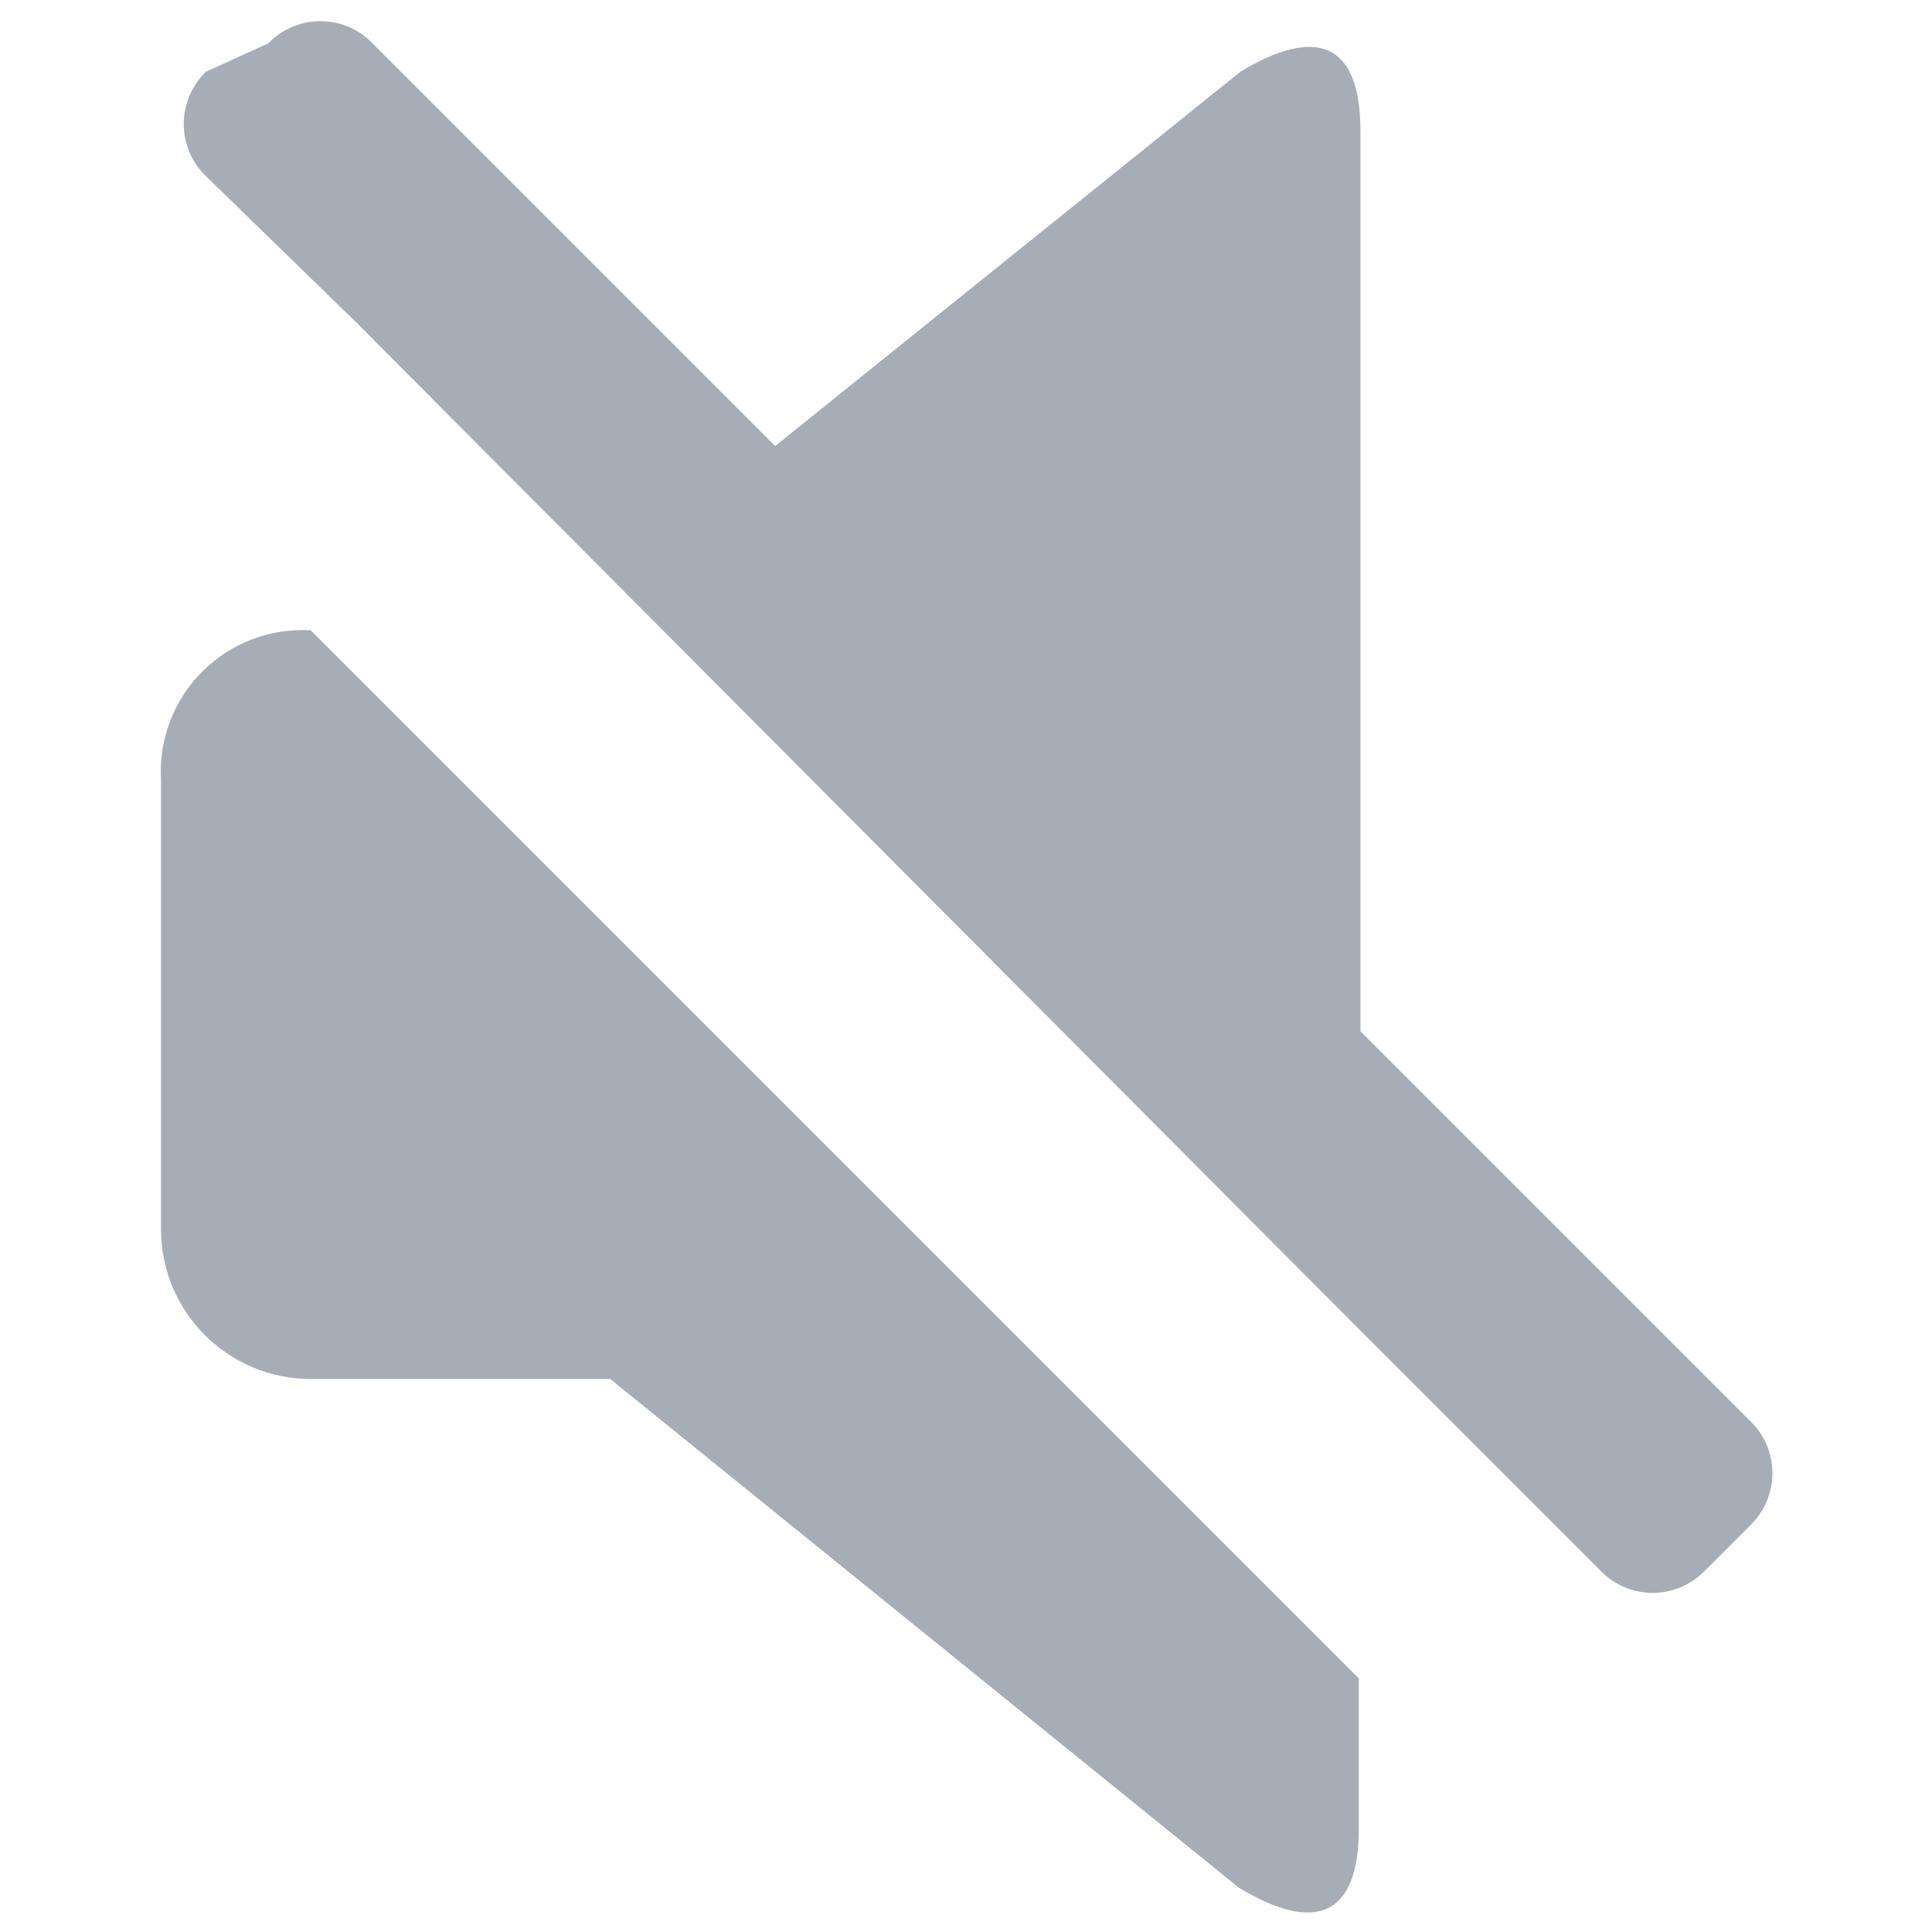
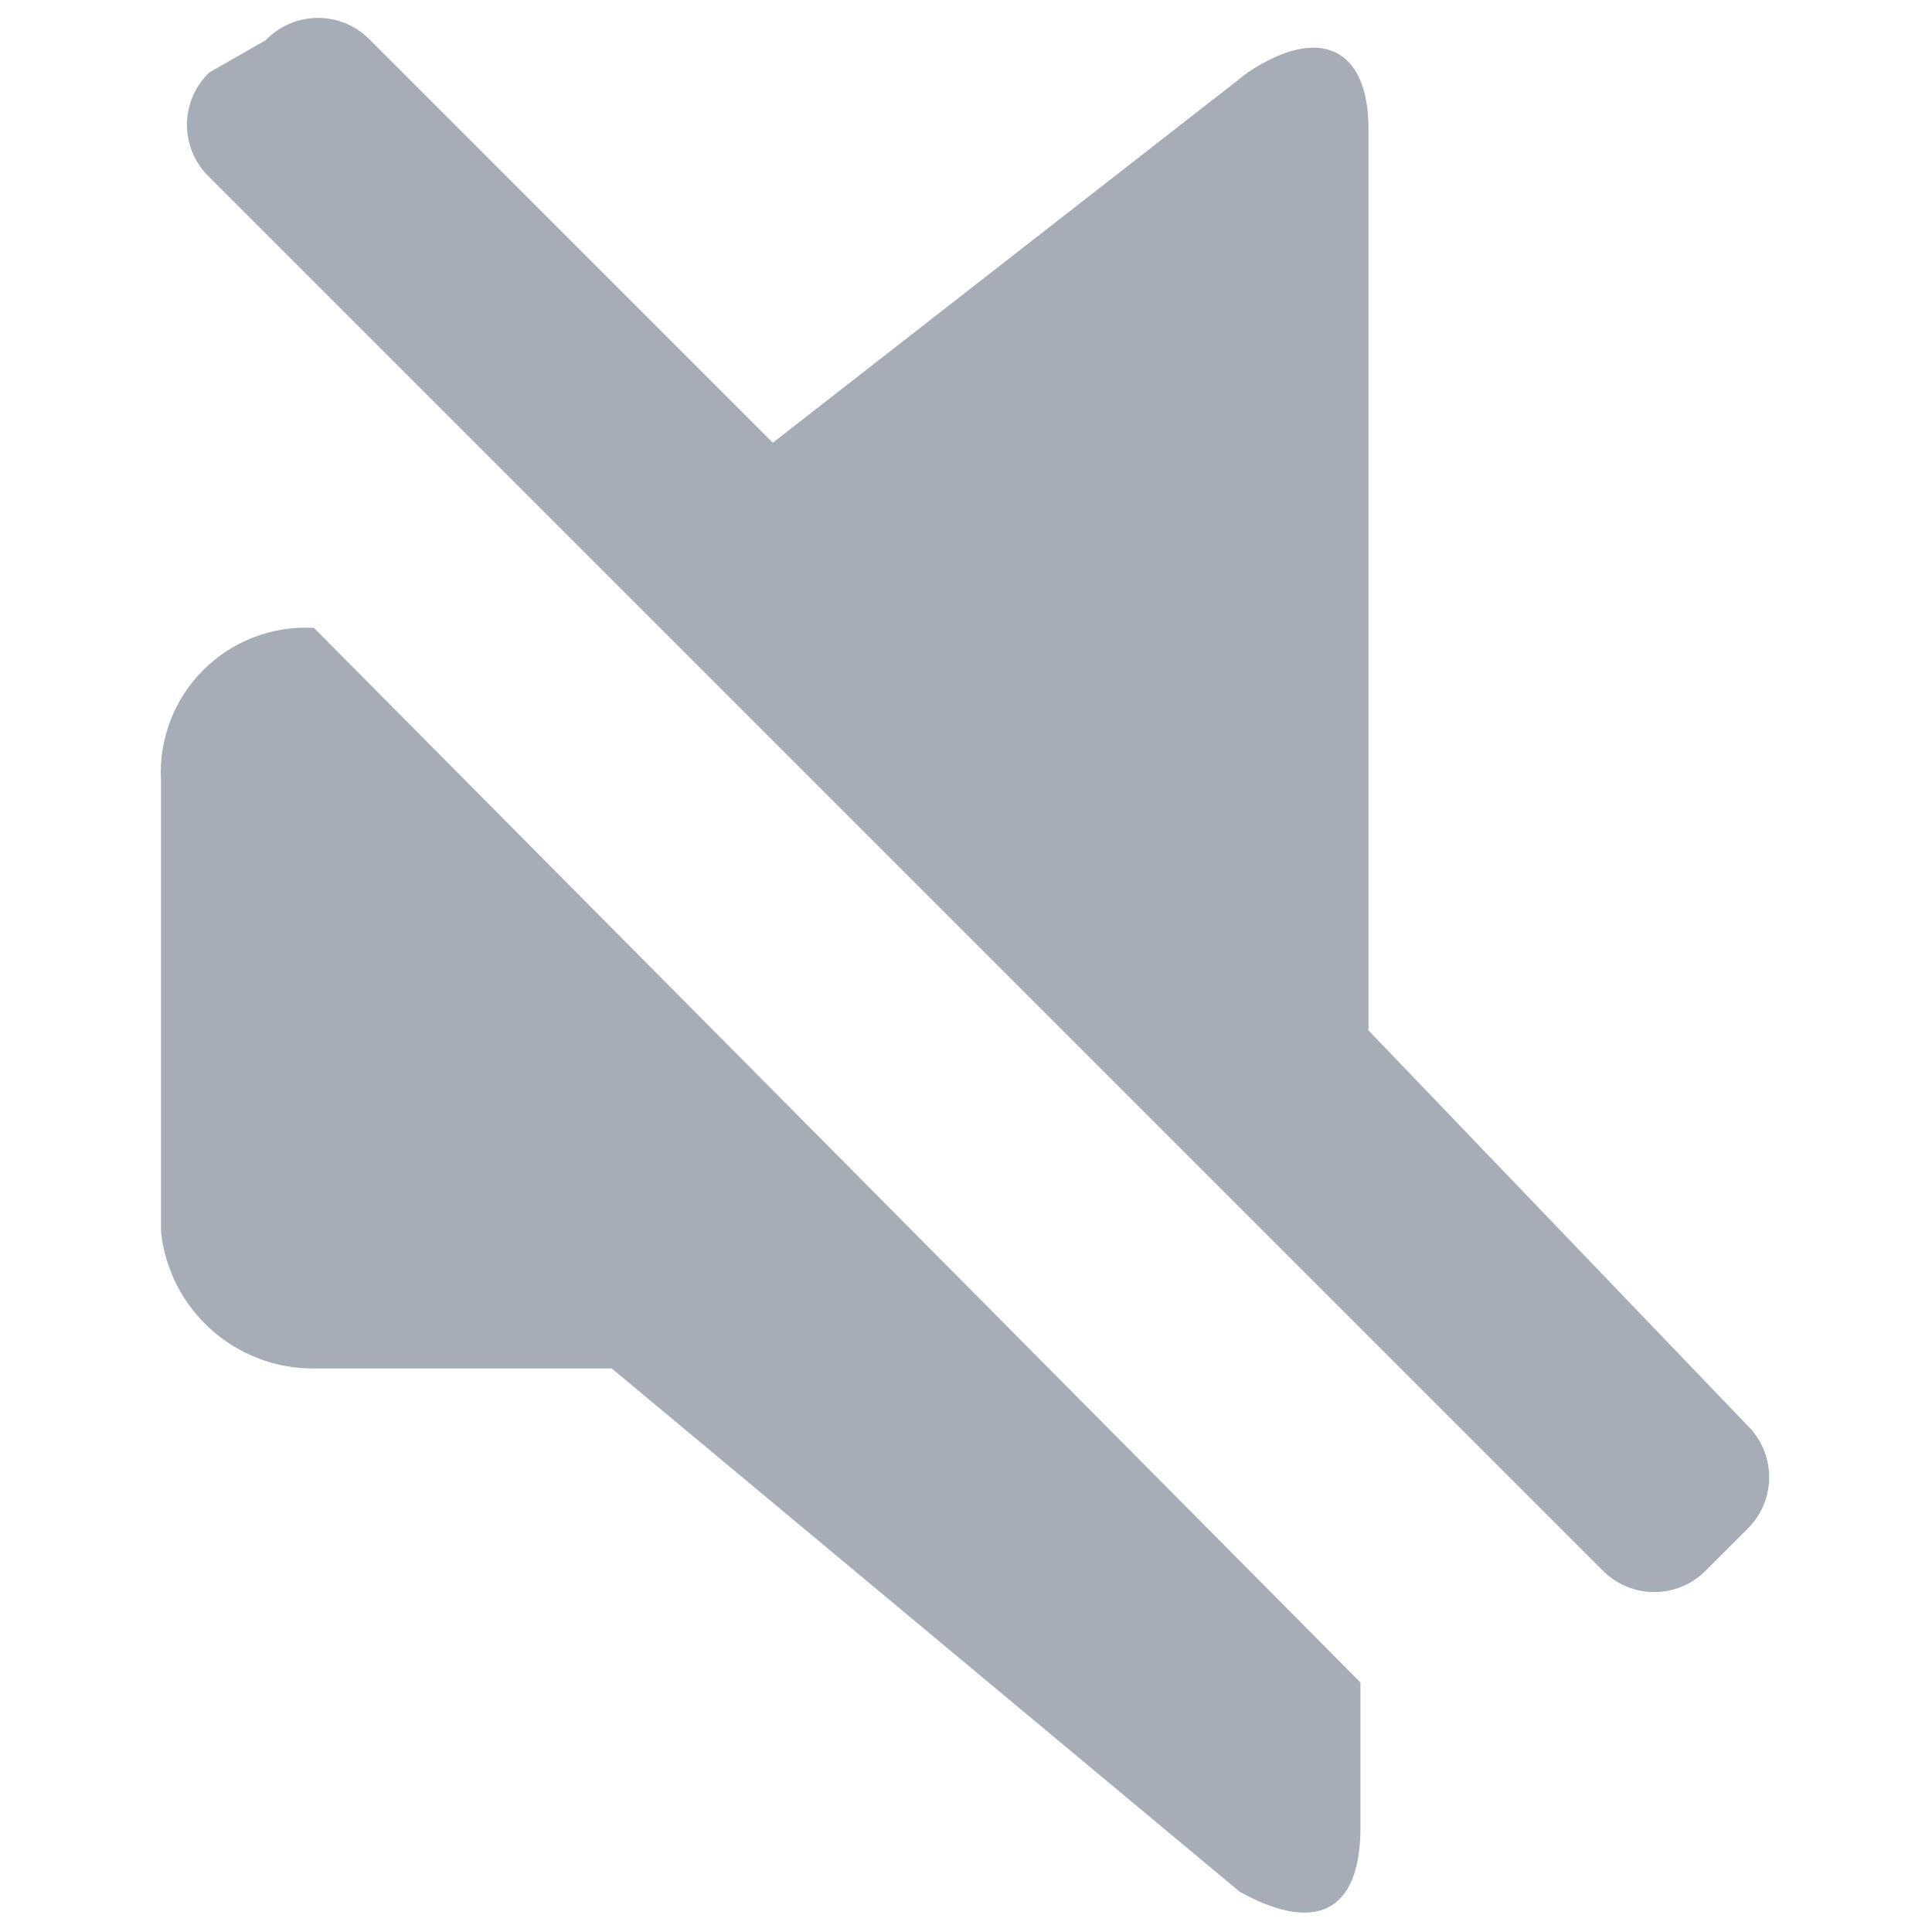
- <svg xmlns="http://www.w3.org/2000/svg" width="24" height="24">
-   <path fill="#a7adb7" d="M16.88 16.51l3 3a.9.9 0 0 0 1.3 0l.56-.56a.9.9 0 0 0 0-1.3l-4.84-4.84V1.63c0-1.12-.56-1.3-1.49-.74L9.63 5.54l-5-5a.9.9 0 0 0-1.3 0l-.77.35a.9.9 0 0 0 0 1.3L4.42 4zm0 4.34v1.86c0 1.12-.56 1.3-1.49.74l-7.81-6.32H3.86A1.86 1.86 0 0 1 2 15.27V9.69a1.76 1.76 0 0 1 1.86-1.86z" />
+ <svg xmlns="http://www.w3.org/2000/svg" viewBox="0 0 24 24">
+   <path fill="#a7adb7" d="M16.9 16.5l3 3a.9.9 0 0 0 1.3 0l.5-.5a.9.9 0 0 0 0-1.3L17 12.8V1.6c0-1-.6-1.3-1.5-.7L9.6 5.5l-5-5a.9.9 0 0 0-1.3 0l-.7.4a.9.9 0 0 0 0 1.3L4.4 4zm0 4.4v1.8c0 1.1-.6 1.3-1.5.8L7.6 17H3.9A1.9 1.9 0 0 1 2 15.3V9.7a1.8 1.8 0 0 1 1.9-1.9z" />
</svg>
